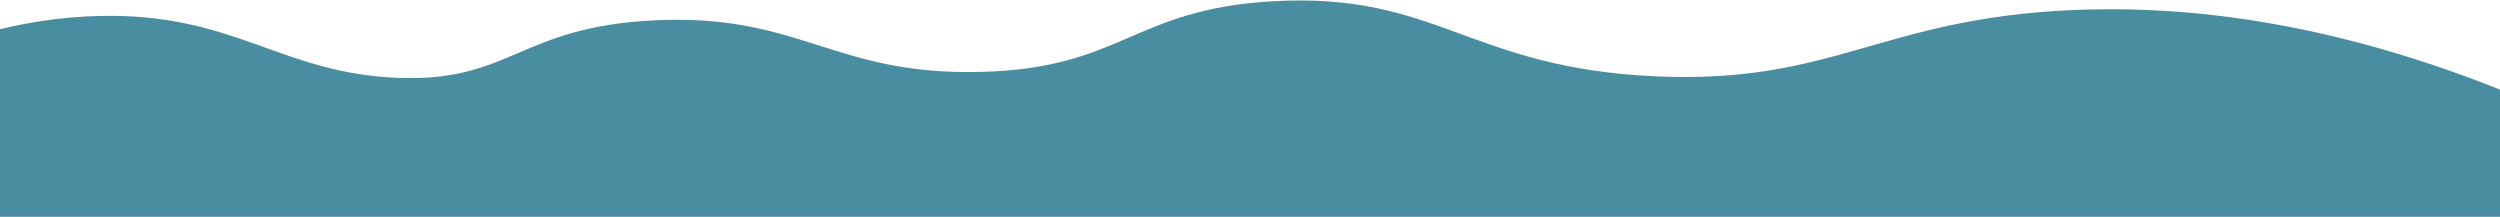
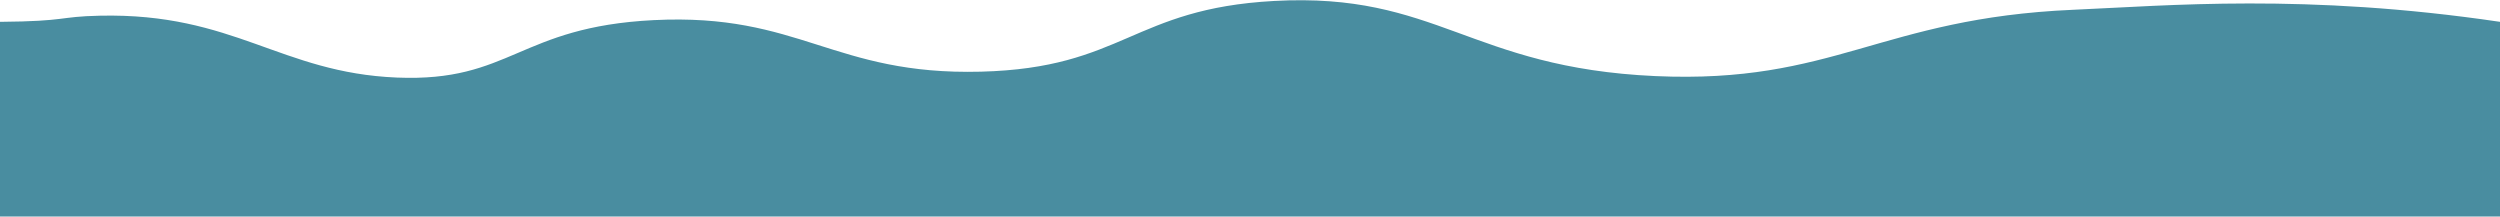
<svg xmlns="http://www.w3.org/2000/svg" width="100%" height="100%" viewBox="0 0 3125 271" version="1.1" xml:space="preserve" style="fill-rule:evenodd;clip-rule:evenodd;stroke-linejoin:round;stroke-miterlimit:1.414;">
-   <path d="M3125,111.983c-233.333,-92.971 -414.958,-104.629 -534,-99.437c-240.458,10.483 -298.833,92.896 -521.75,82.862c-232.75,-10.475 -272.917,-105.054 -476.658,-93.912c-177.563,9.712 -188.171,83.833 -366.509,88.392c-184.862,4.724 -225.85,-73.575 -408.779,-64.451c-169.291,8.442 -178.542,77.717 -321.208,71.813c-145.754,-6.029 -203.313,-81.054 -371.358,-77.338c-52.846,1.167 -95.571,9.655 -124.738,16.571l0,234.517l3125,0l0,-159.017Z" style="fill:#0c6780;fill-opacity:0.75;fill-rule:nonzero;" />
+   <path d="M3125,27.293c-243.378,-35.978 -414.958,-20.232 -534,-15.04c-240.458,10.483 -298.833,92.896 -521.75,82.862c-232.75,-10.475 -272.917,-105.054 -476.658,-93.912c-177.563,9.712 -188.171,83.833 -366.509,88.392c-184.862,4.724 -225.85,-73.575 -408.779,-64.451c-169.291,8.442 -178.542,77.717 -321.208,71.813c-145.754,-6.029 -203.313,-81.054 -371.358,-77.338c-52.846,1.167 -39.596,6.989 -124.738,7.674l0,243.414l3125,0l0,-243.414Z" style="fill:#0c6780;fill-opacity:0.749;fill-rule:nonzero;" />
</svg>
